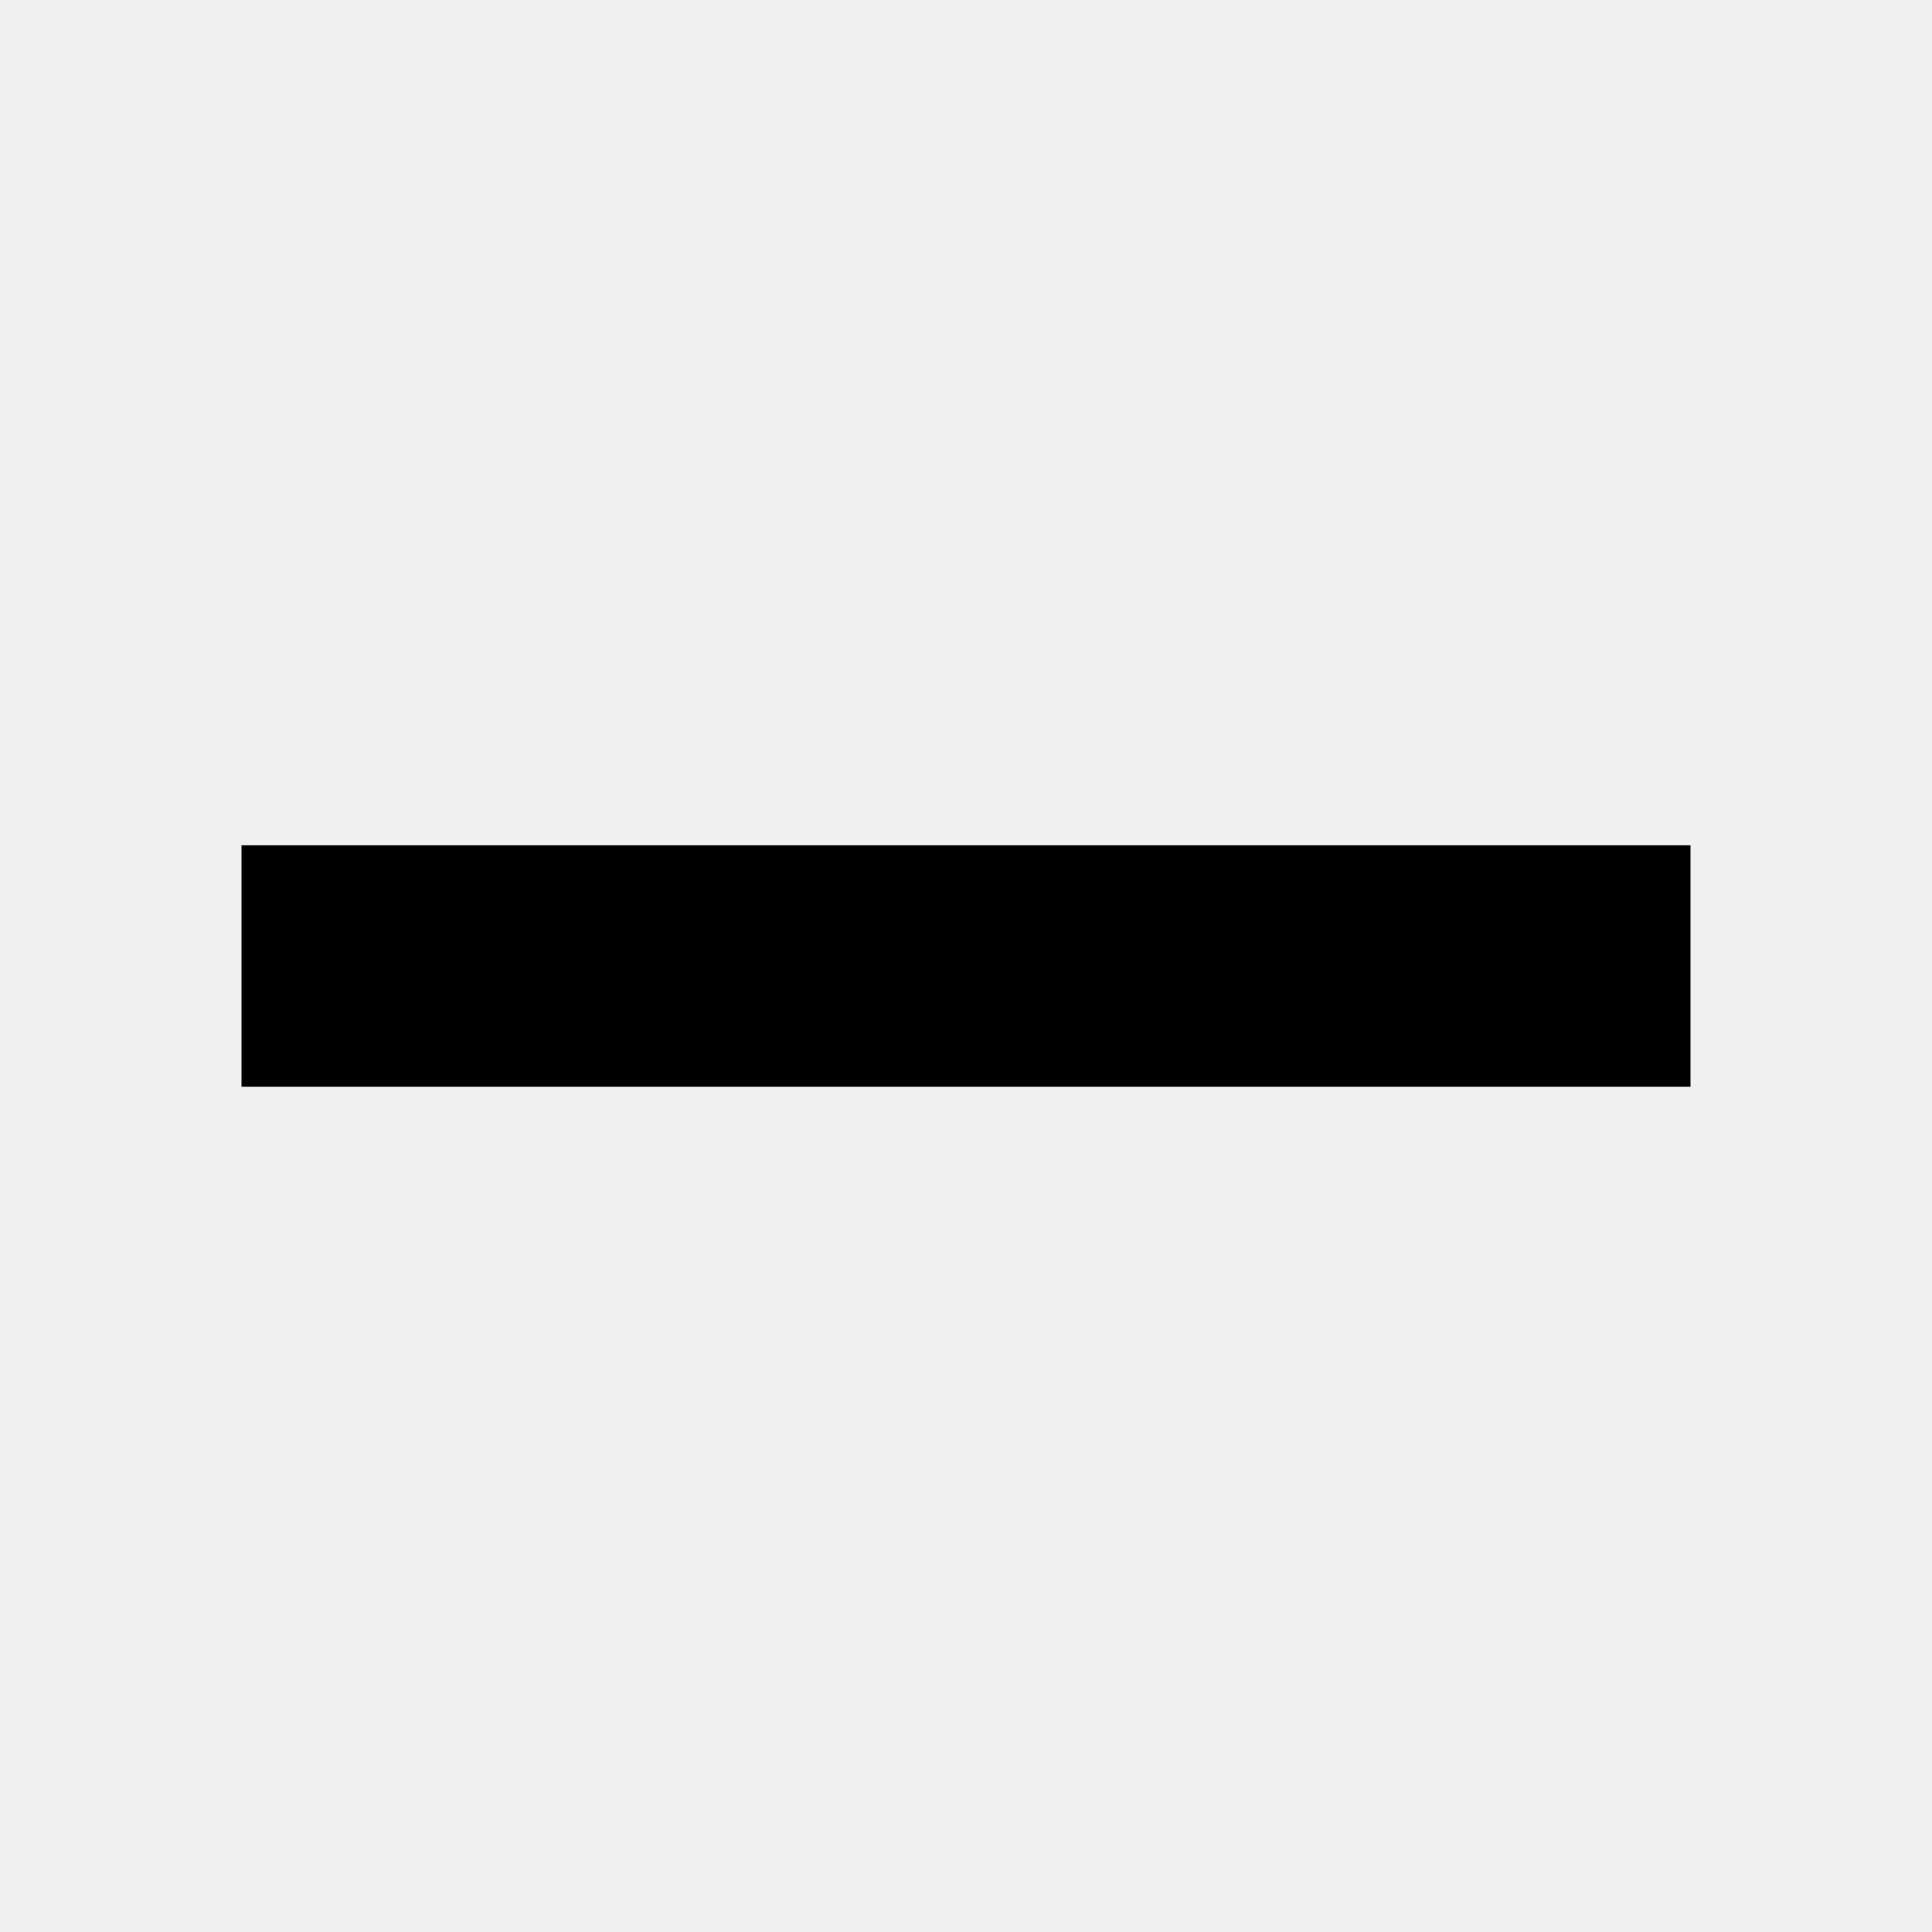
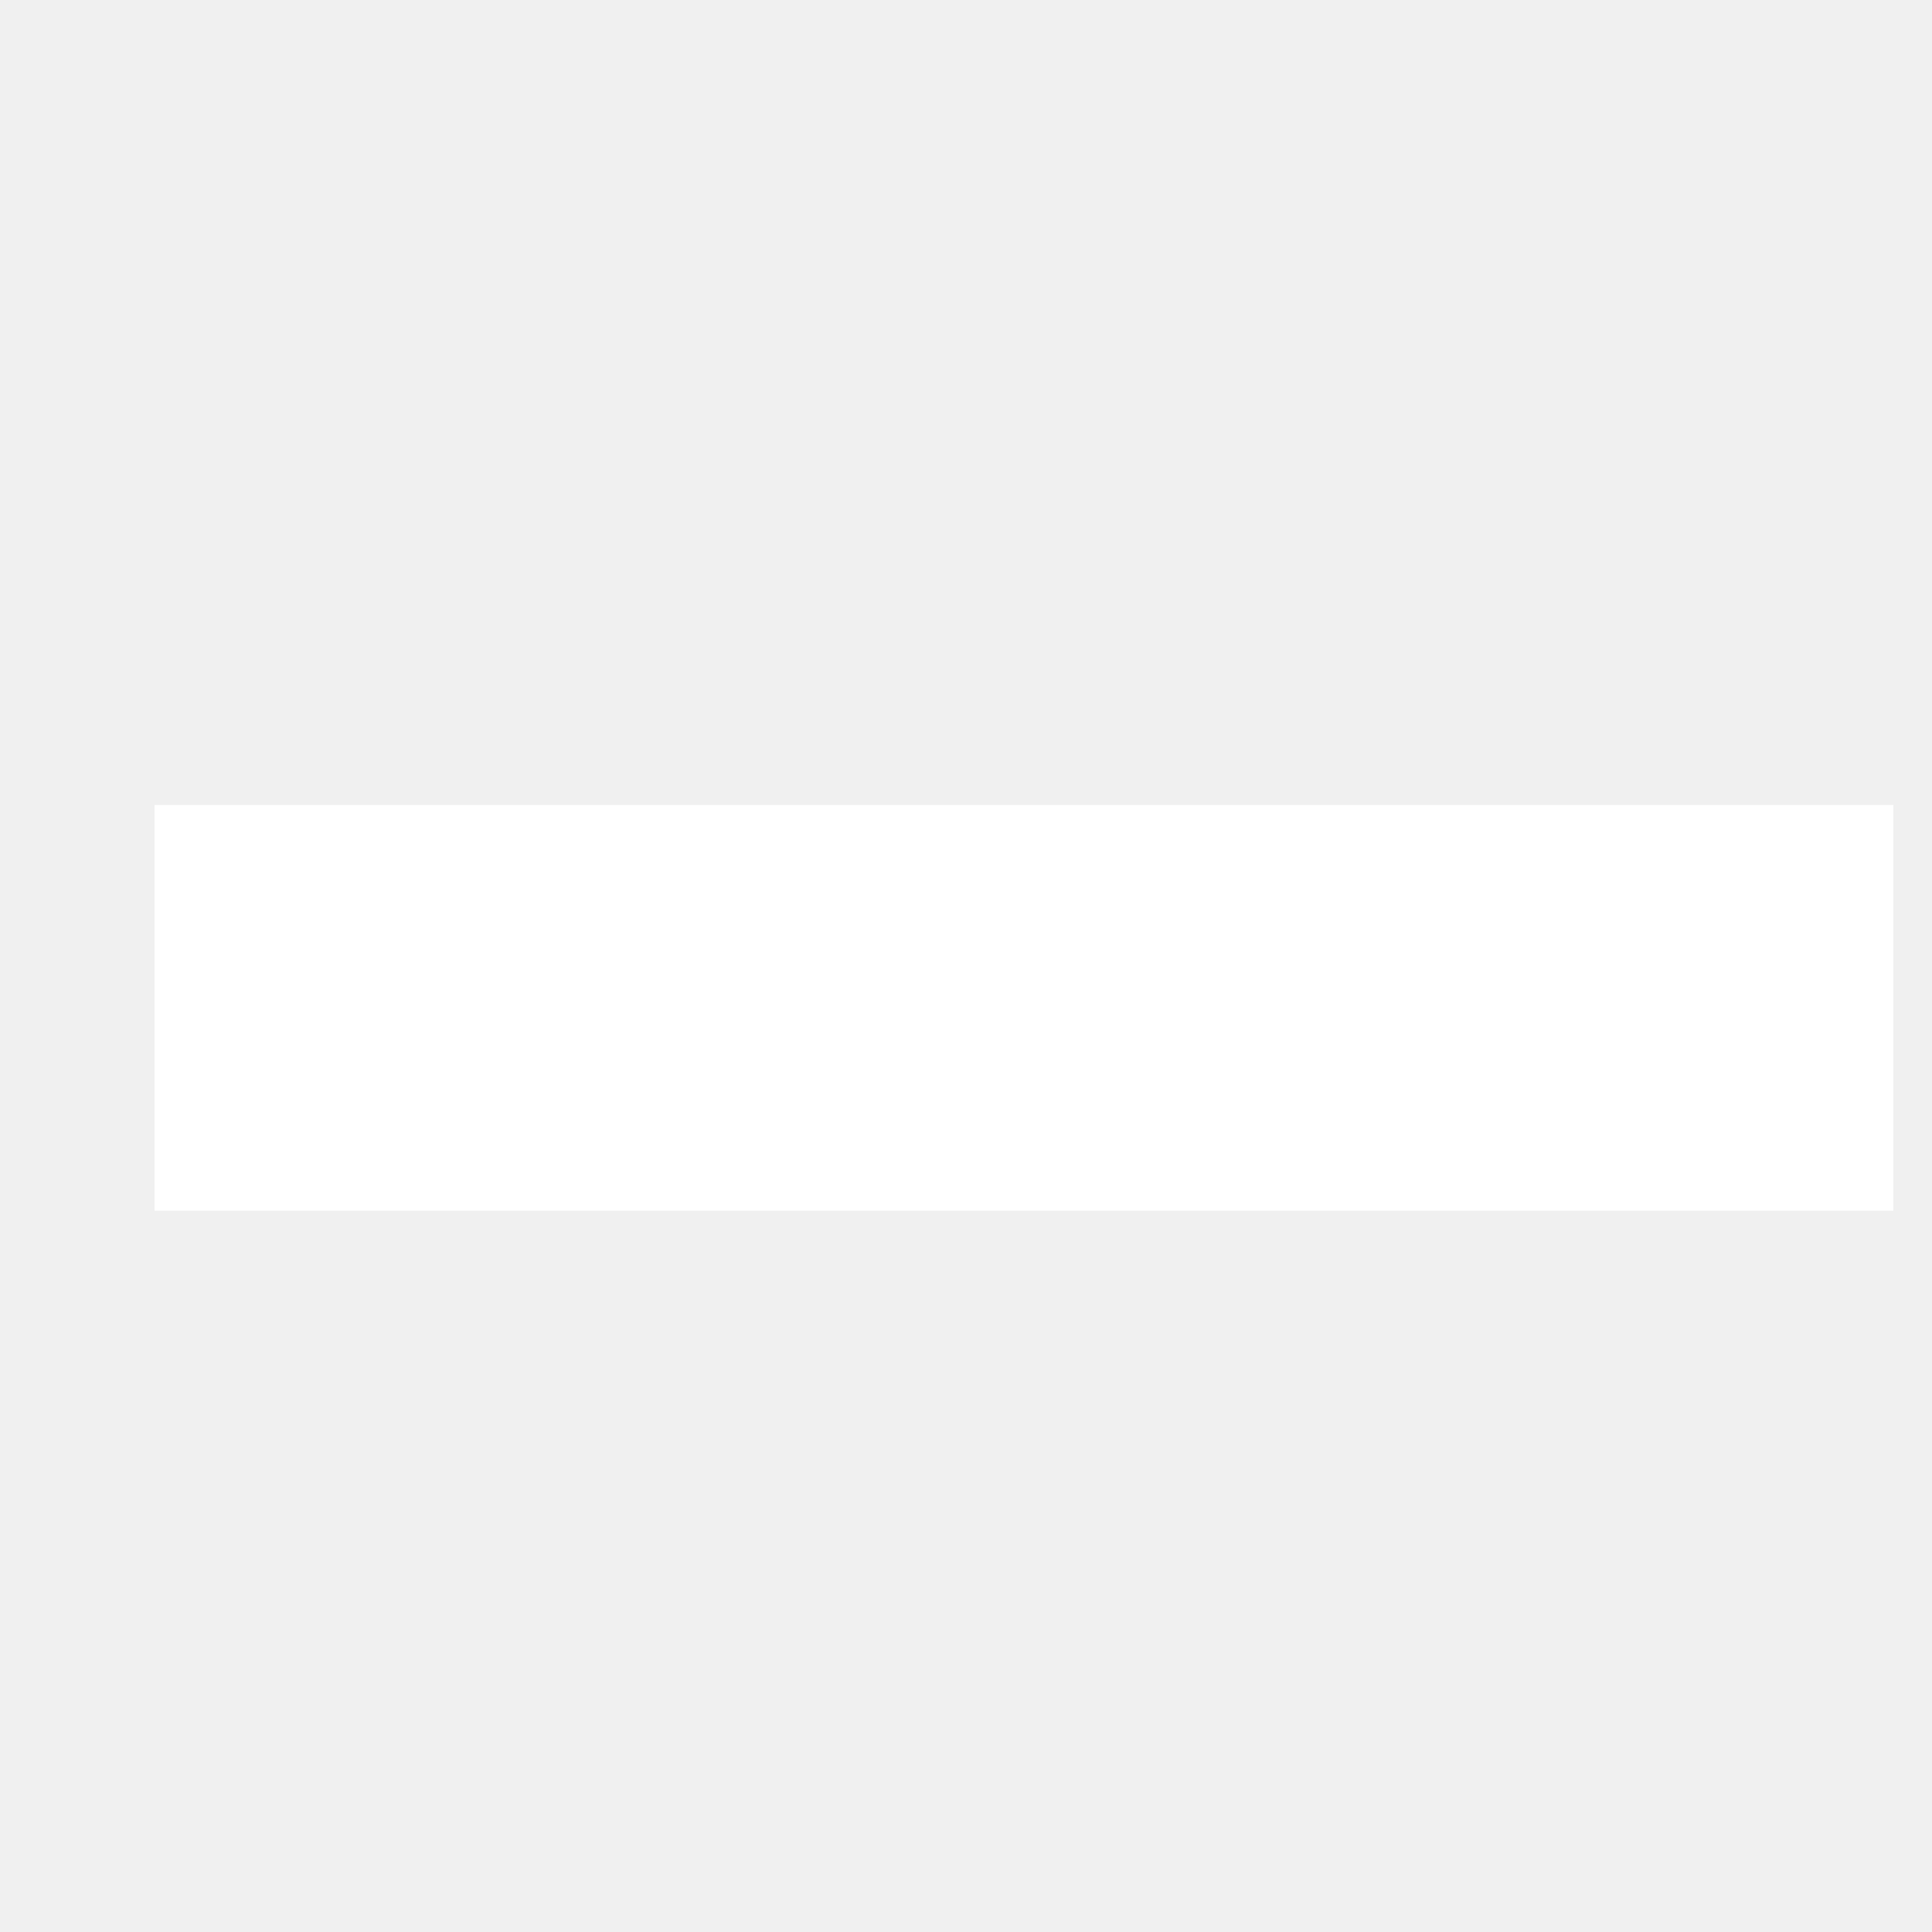
- <svg xmlns="http://www.w3.org/2000/svg" height="512px" id="Layer_1" style="enable-background:new 0 0 512 512;" version="1.1" viewBox="0 0 512 512" width="512px" xml:space="preserve">
-   <rect height="64" width="384" x="64" y="224" />
+ <svg xmlns="http://www.w3.org/2000/svg" version="1.1" id="Layer_1" x="0px" y="0px" viewBox="0 0 300 300" style="enable-background:new 0 0 300 300;" xml:space="preserve">
+   <style type="text/css">
+ 	.st0{fill:#FFFFFF;}
+ </style>
+   <rect x="127.5" y="21.5" transform="matrix(6.123234e-17 -1 1 6.123234e-17 2.5 315.5)" class="st0" width="63" height="270" />
</svg>
